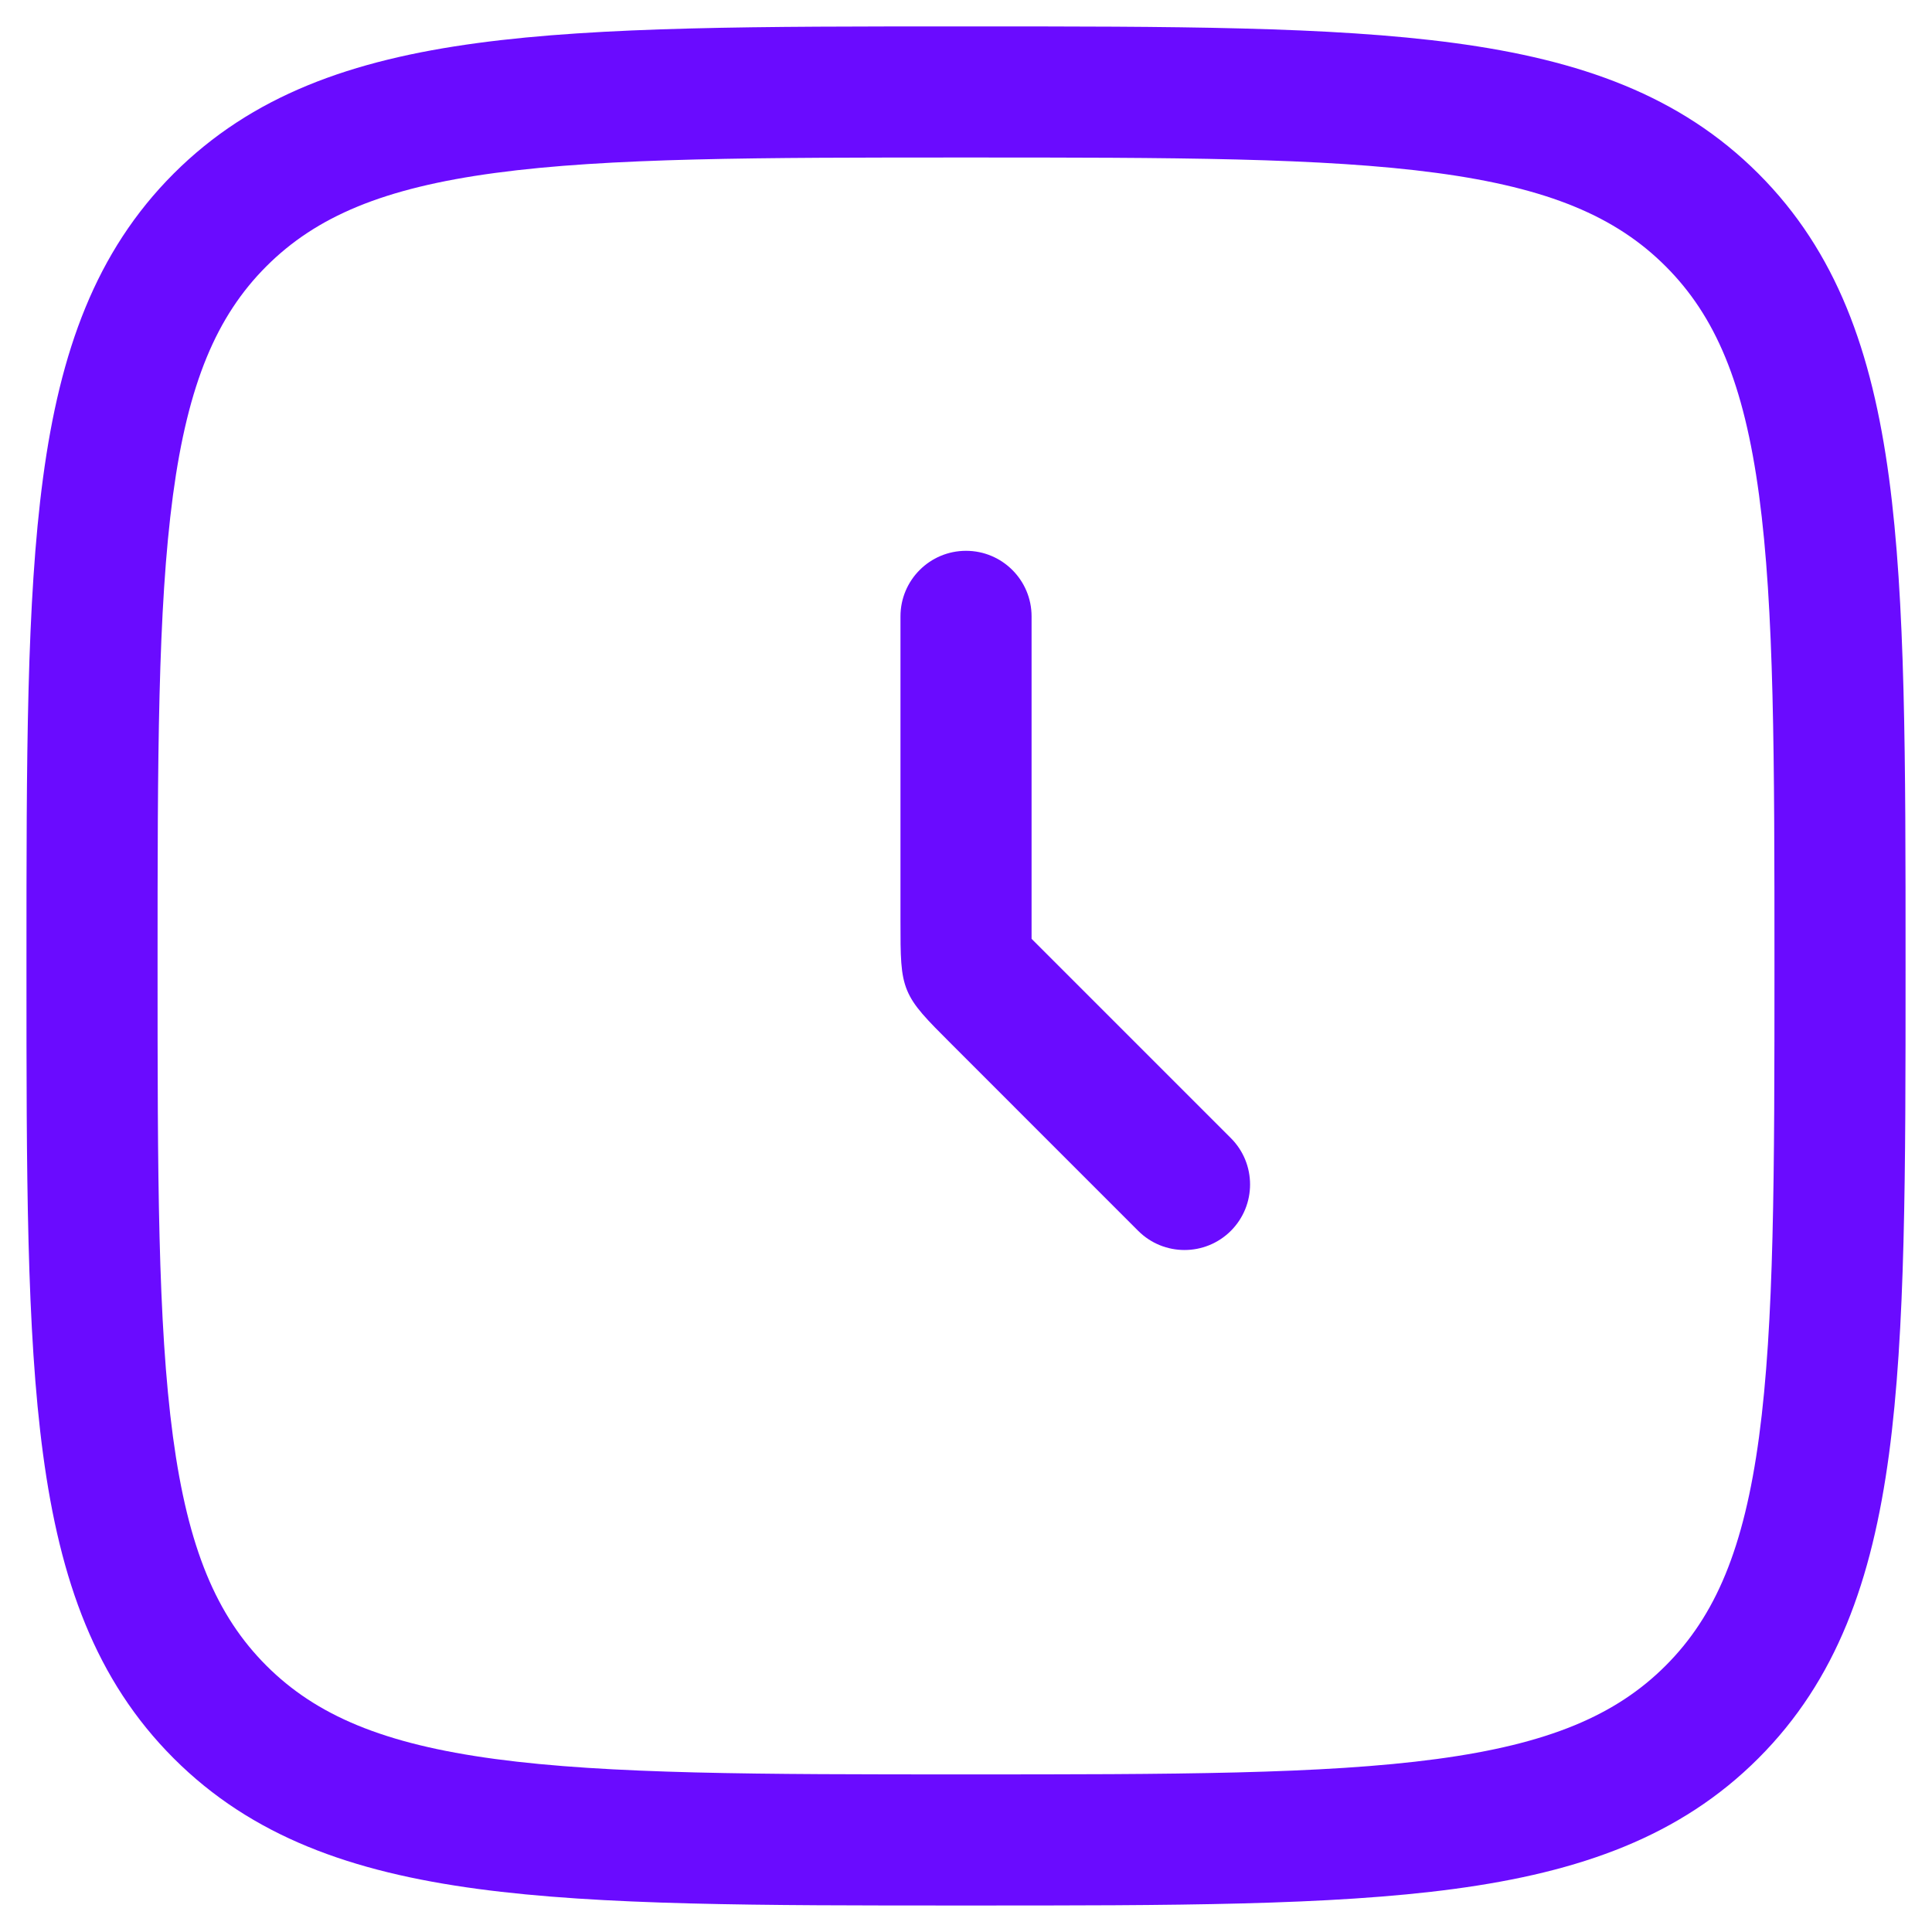
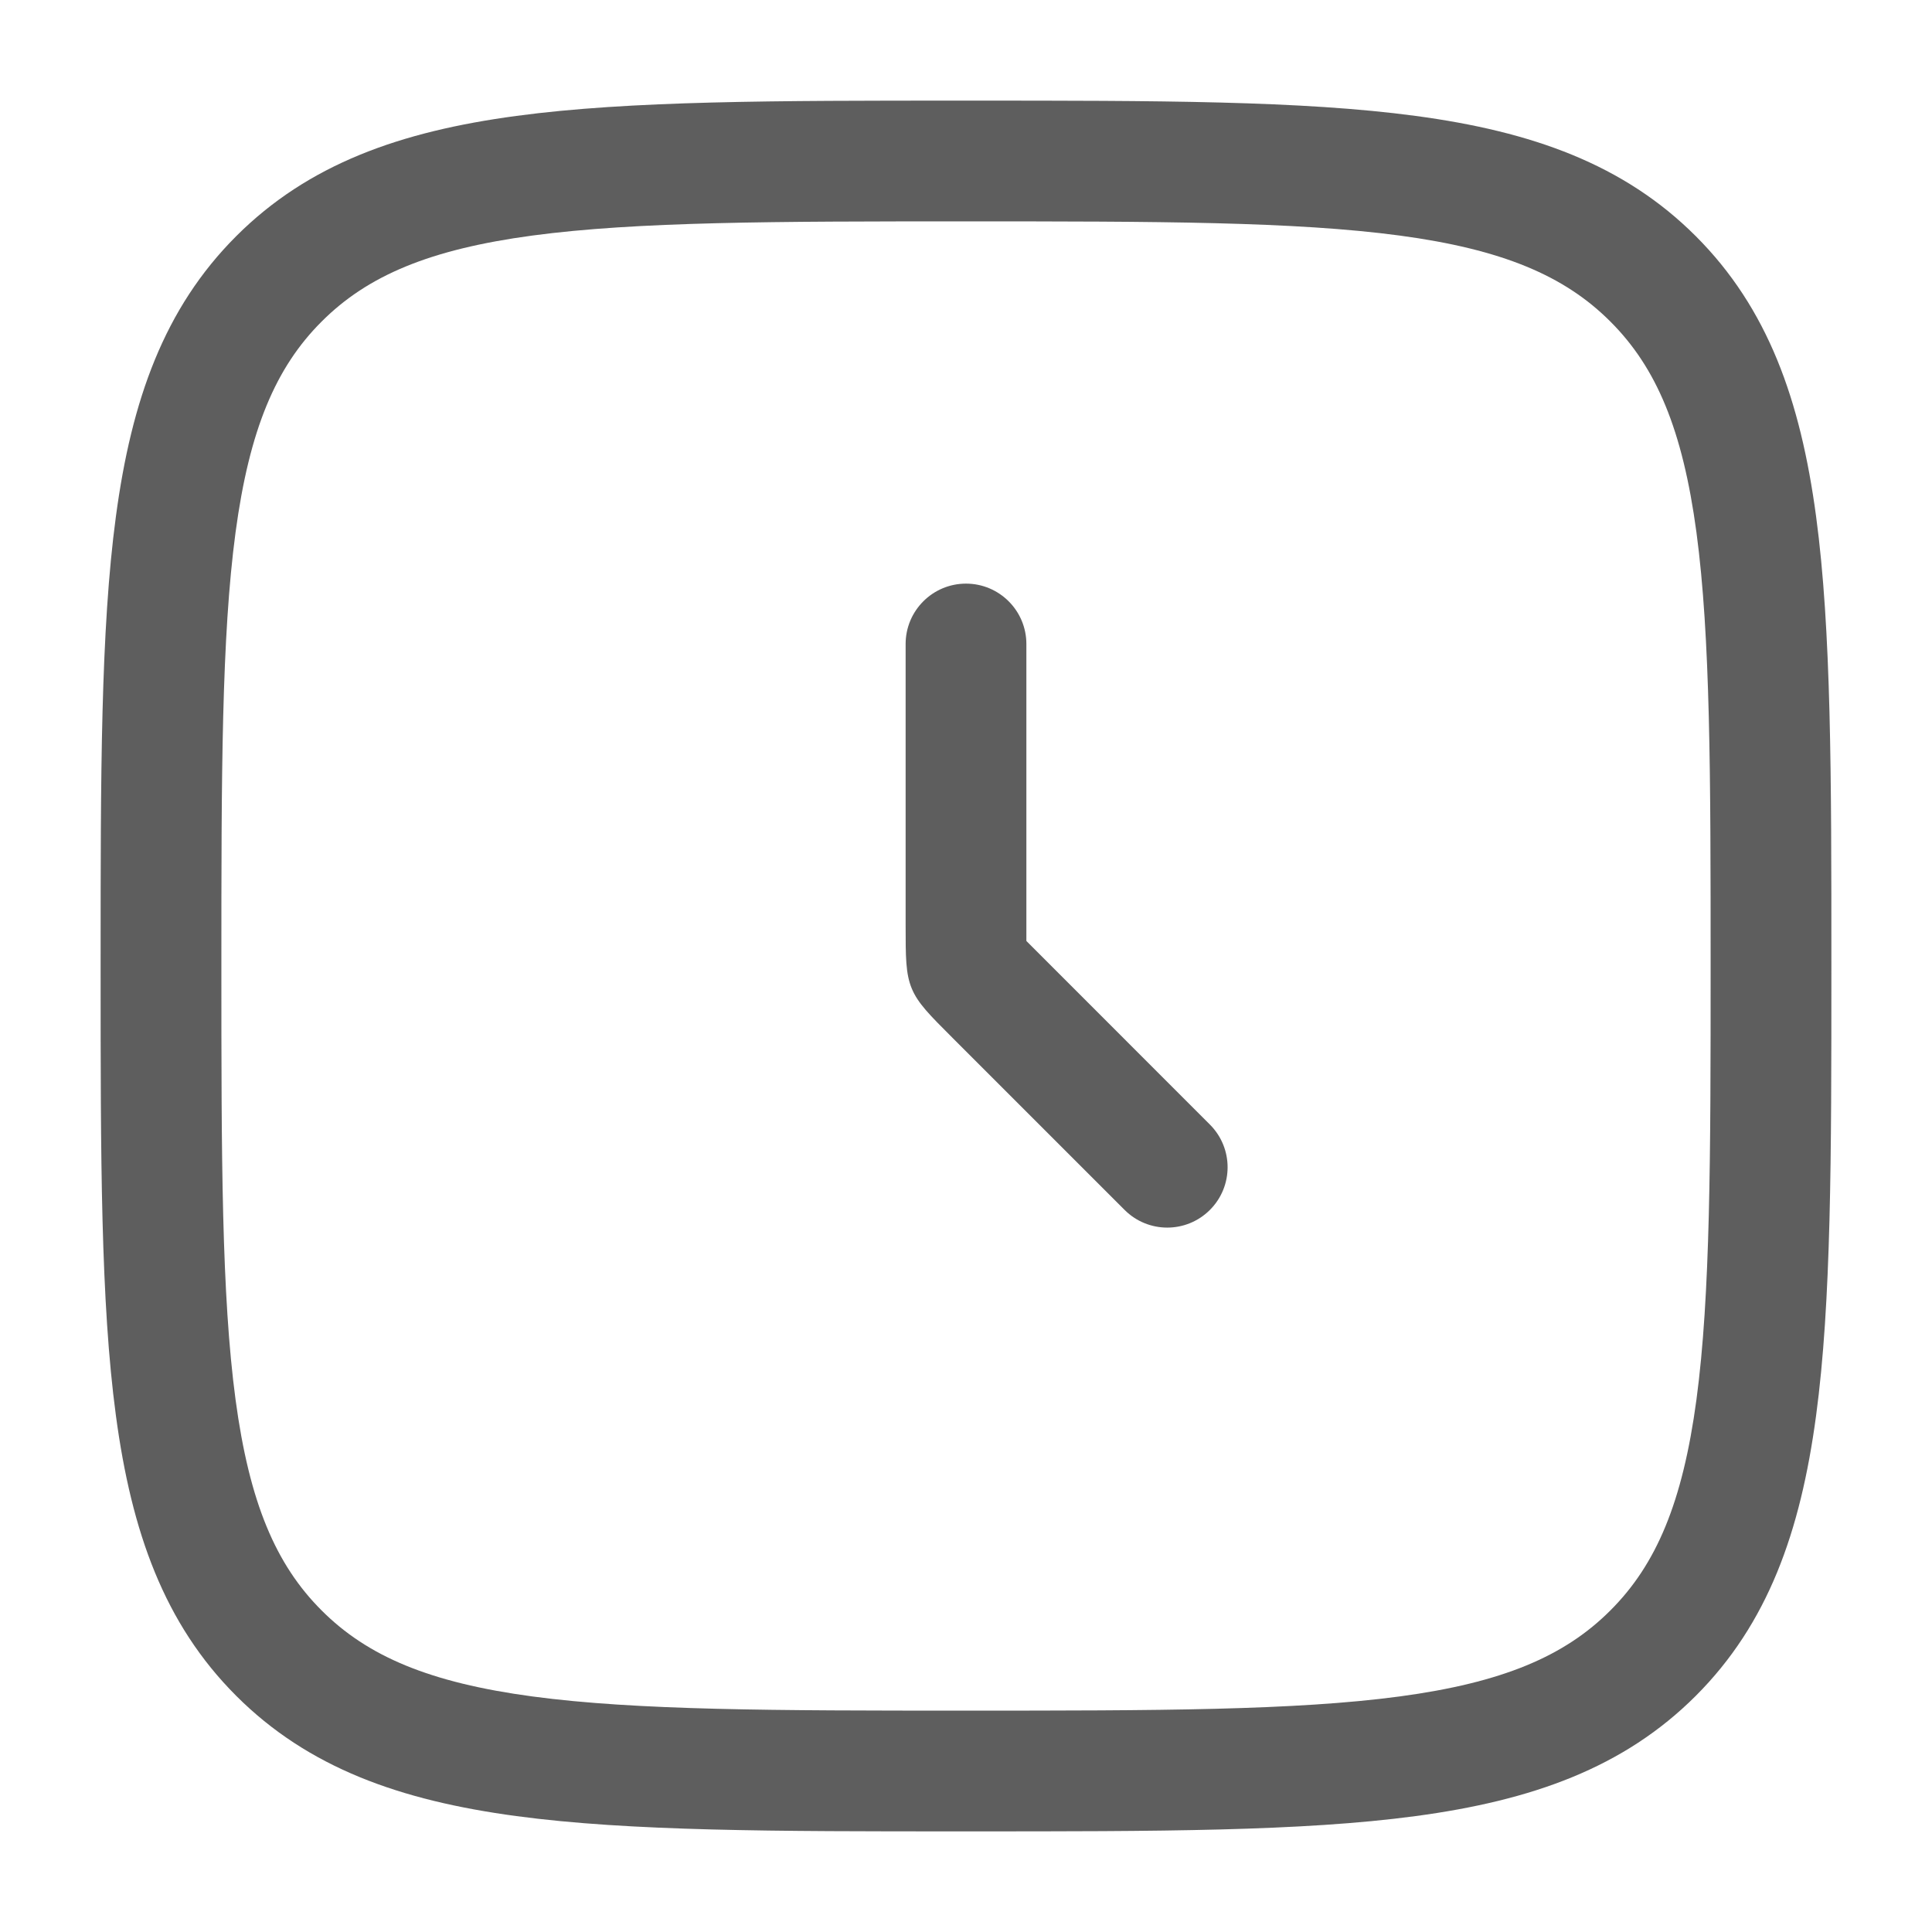
- <svg xmlns="http://www.w3.org/2000/svg" width="70" height="70" viewBox="0 0 70 70" fill="none">
-   <path fill-rule="evenodd" clip-rule="evenodd" d="M34.819 0.957H35.182C42.492 0.957 48.221 0.957 52.691 1.558C57.266 2.173 60.876 3.457 63.709 6.29C66.543 9.124 67.826 12.734 68.442 17.309C69.042 21.779 69.042 27.507 69.042 34.817V35.18C69.042 42.49 69.042 48.219 68.442 52.689C67.826 57.264 66.543 60.874 63.709 63.707C60.876 66.541 57.266 67.824 52.691 68.439C48.221 69.04 42.492 69.04 35.182 69.04H34.819C27.509 69.04 21.78 69.04 17.311 68.439C12.736 67.824 9.126 66.541 6.292 63.707C3.459 60.874 2.175 57.264 1.56 52.689C0.959 48.219 0.959 42.49 0.959 35.18V34.817C0.959 27.507 0.959 21.779 1.56 17.309C2.175 12.734 3.459 9.124 6.292 6.29C9.126 3.457 12.736 2.173 17.311 1.558C21.78 0.957 27.509 0.957 34.819 0.957ZM17.944 6.266C13.895 6.81 11.455 7.845 9.651 9.649C7.847 11.453 6.812 13.893 6.267 17.942C5.714 22.058 5.709 27.468 5.709 34.999C5.709 42.53 5.714 47.939 6.267 52.056C6.812 56.104 7.847 58.545 9.651 60.349C11.455 62.152 13.895 63.188 17.944 63.732C22.06 64.285 27.47 64.29 35.001 64.29C42.532 64.29 47.941 64.285 52.058 63.732C56.106 63.188 58.547 62.152 60.35 60.349C62.154 58.545 63.19 56.104 63.734 52.056C64.287 47.939 64.292 42.53 64.292 34.999C64.292 27.468 64.287 22.058 63.734 17.942C63.19 13.893 62.154 11.453 60.35 9.649C58.547 7.845 56.106 6.81 52.058 6.266C47.941 5.712 42.532 5.707 35.001 5.707C27.47 5.707 22.06 5.712 17.944 6.266ZM35.001 19.957C36.312 19.957 37.376 21.02 37.376 22.332V34.015L44.597 41.236C45.524 42.163 45.524 43.667 44.597 44.595C43.669 45.522 42.165 45.522 41.238 44.595L34.481 37.837C33.565 36.922 33.108 36.465 32.867 35.883C32.626 35.301 32.626 34.654 32.626 33.359V22.332C32.626 21.02 33.689 19.957 35.001 19.957Z" fill="#6A0BFF" />
+ <svg xmlns="http://www.w3.org/2000/svg" width="24" height="24" viewBox="0 0 24 24" fill="none">
+   <path fill-rule="evenodd" clip-rule="evenodd" d="M11.943 1.25H12.057C14.366 1.25 16.175 1.25 17.586 1.44C19.031 1.634 20.171 2.039 21.066 2.934C21.961 3.829 22.366 4.969 22.56 6.414C22.75 7.825 22.75 9.634 22.75 11.943V12.057C22.75 14.366 22.75 16.175 22.56 17.586C22.366 19.031 21.961 20.171 21.066 21.066C20.171 21.961 19.031 22.366 17.586 22.56C16.175 22.75 14.366 22.75 12.057 22.75H11.943C9.634 22.75 7.825 22.75 6.414 22.56C4.969 22.366 3.829 21.961 2.934 21.066C2.039 20.171 1.634 19.031 1.44 17.586C1.25 16.175 1.25 14.366 1.25 12.057V11.943C1.25 9.634 1.25 7.825 1.44 6.414C1.634 4.969 2.039 3.829 2.934 2.934C3.829 2.039 4.969 1.634 6.414 1.44C7.825 1.25 9.634 1.25 11.943 1.25ZM6.614 2.926C5.335 3.098 4.564 3.425 3.995 3.995C3.425 4.564 3.098 5.335 2.926 6.614C2.752 7.914 2.75 9.622 2.75 12C2.75 14.378 2.752 16.086 2.926 17.386C3.098 18.665 3.425 19.436 3.995 20.005C4.564 20.575 5.335 20.902 6.614 21.074C7.914 21.248 9.622 21.25 12 21.25C14.378 21.25 16.086 21.248 17.386 21.074C18.665 20.902 19.436 20.575 20.005 20.005C20.575 19.436 20.902 18.665 21.074 17.386C21.248 16.086 21.25 14.378 21.25 12C21.25 9.622 21.248 7.914 21.074 6.614C20.902 5.335 20.575 4.564 20.005 3.995C19.436 3.425 18.665 3.098 17.386 2.926C16.086 2.752 14.378 2.75 12 2.75C9.622 2.75 7.914 2.752 6.614 2.926ZM12 7.25C12.414 7.25 12.75 7.586 12.75 8V11.689L15.03 13.97C15.323 14.263 15.323 14.737 15.03 15.03C14.737 15.323 14.263 15.323 13.97 15.03L11.836 12.896C11.547 12.607 11.402 12.463 11.326 12.279C11.25 12.095 11.25 11.891 11.25 11.482V8C11.25 7.586 11.586 7.25 12 7.25Z" fill="#5E5E5E" />
</svg>
